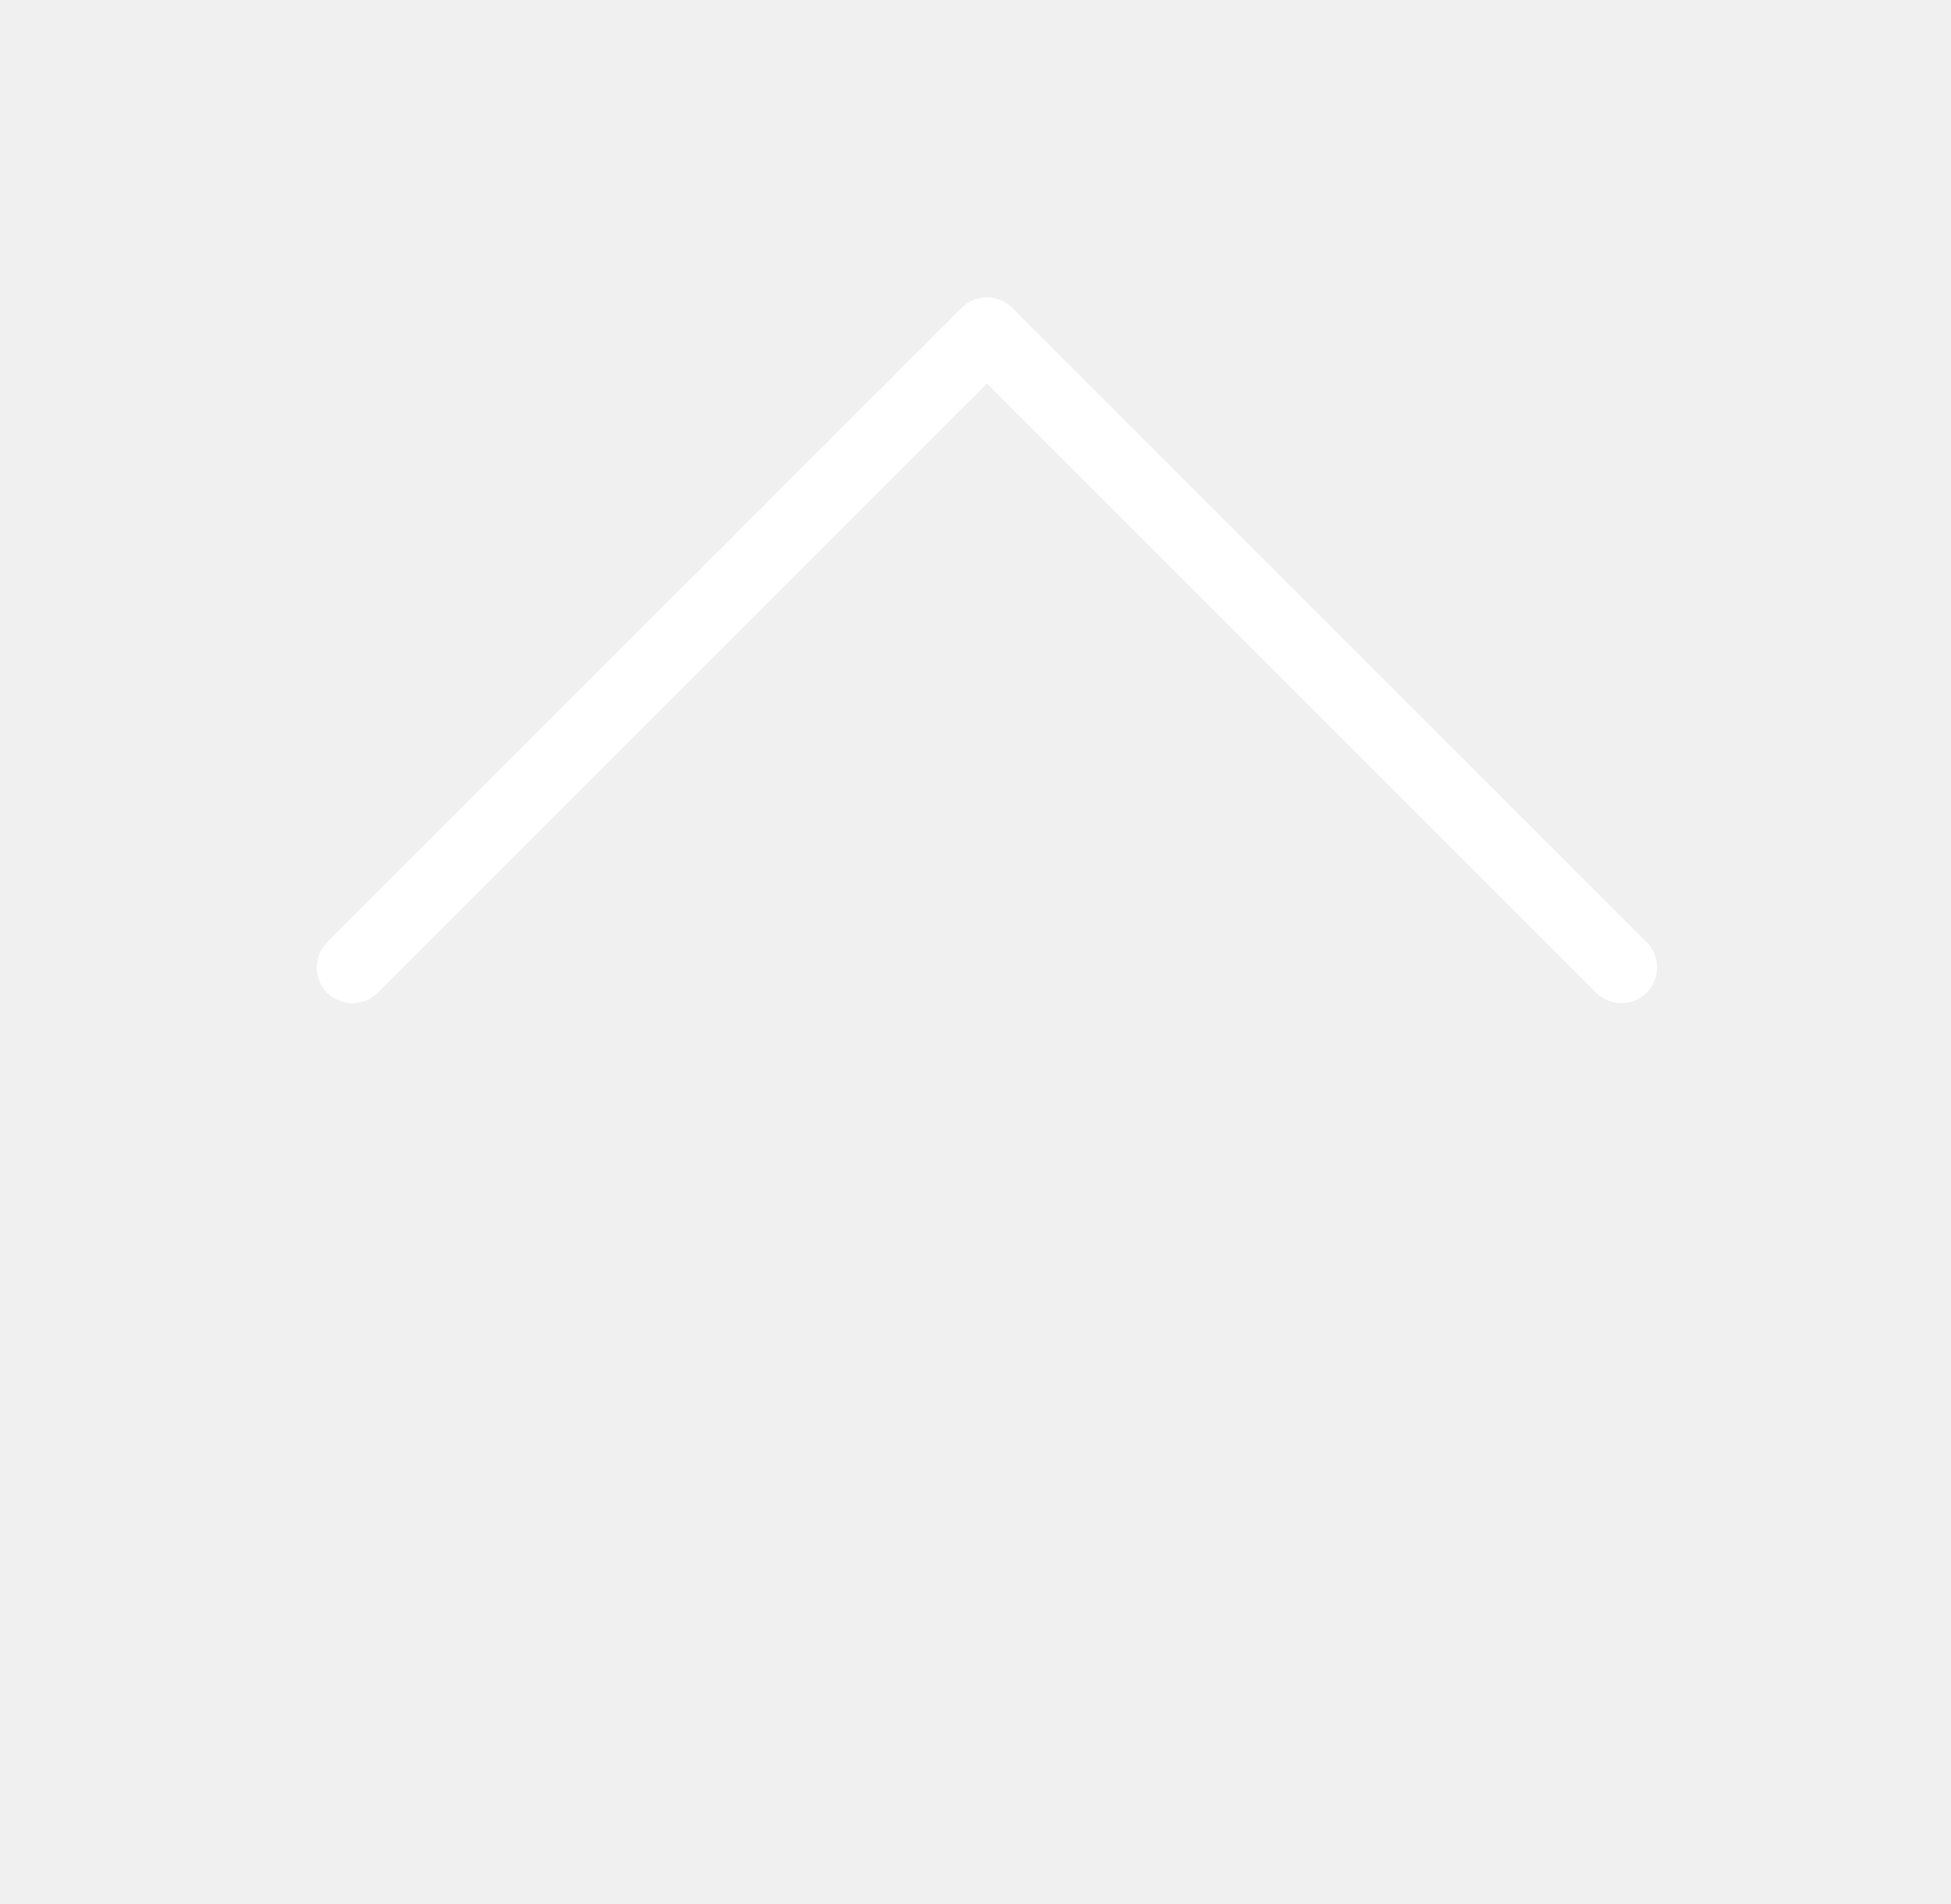
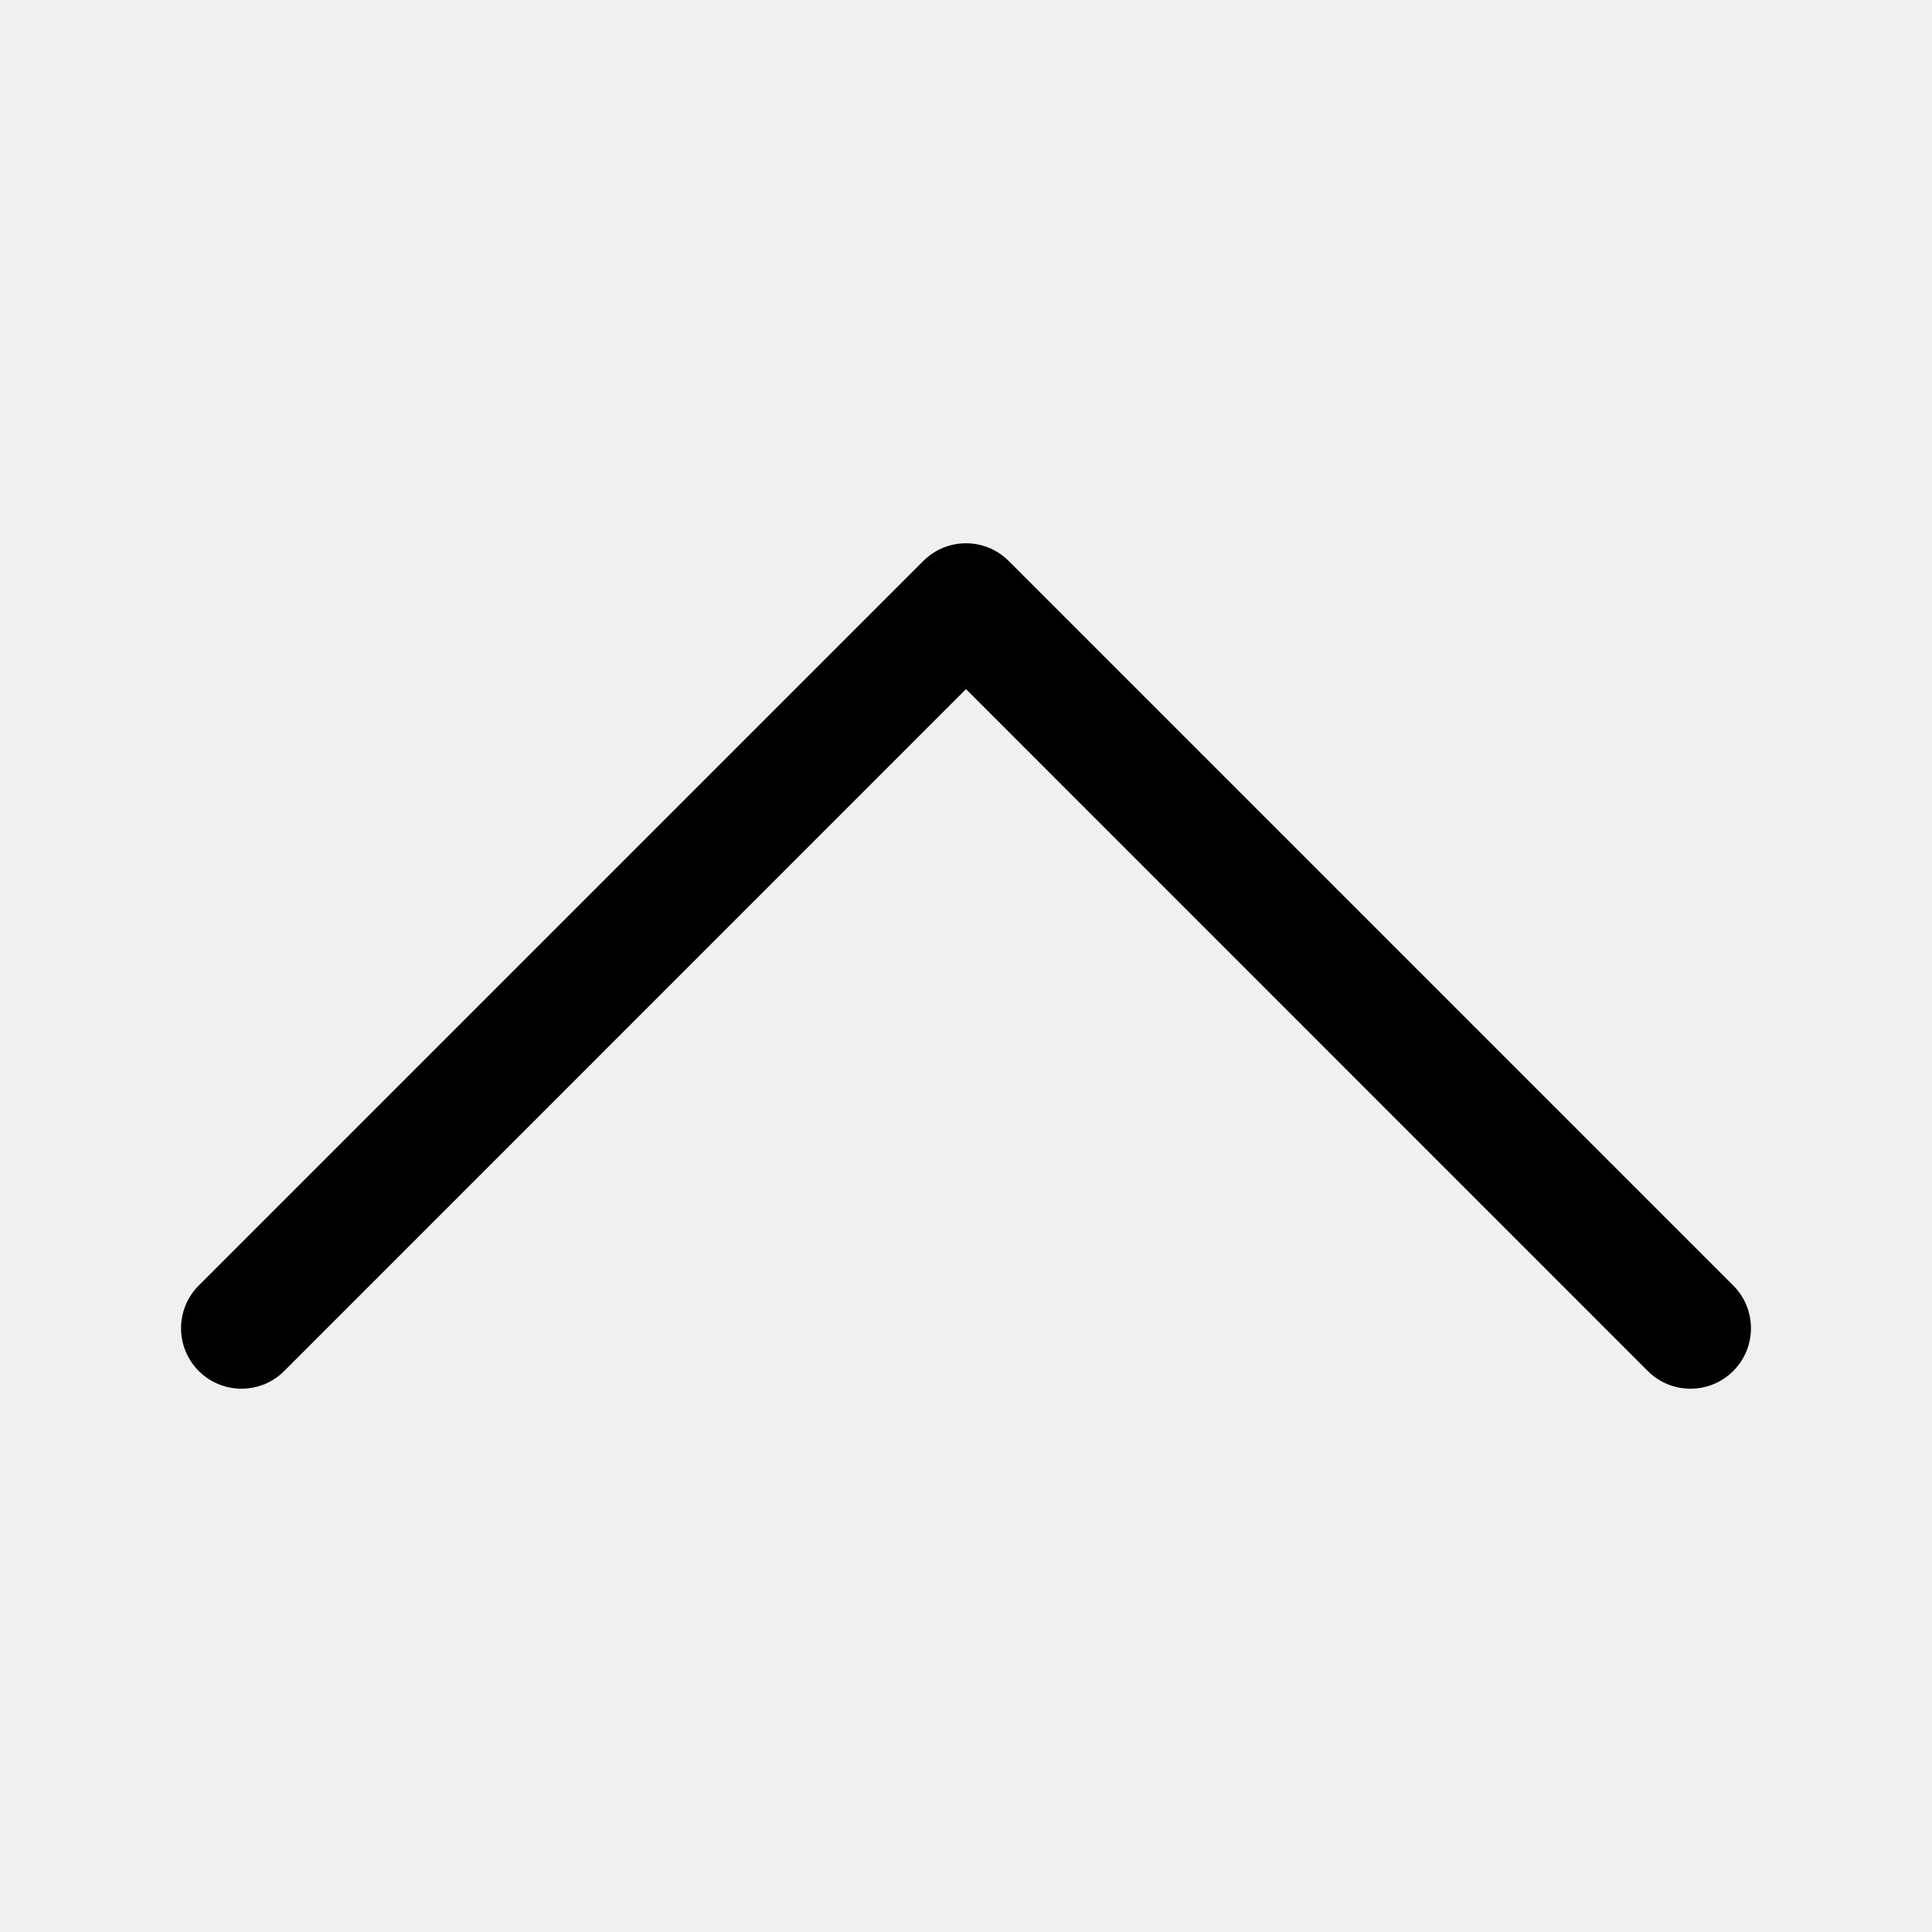
- <svg xmlns="http://www.w3.org/2000/svg" width="41" height="40" viewBox="0 0 41 40" fill="none">
-   <path d="M34.073 20.333L20.74 7L7.406 20.333" stroke="#fff" stroke-width="1.5" stroke-linecap="round" stroke-linejoin="round" />
+ <svg xmlns="http://www.w3.org/2000/svg" width="16" height="16" fill="currentColor" class="bi bi-chevron-up" viewBox="0 0 16 16">
+   <path fill-rule="evenodd" d="M7.646 4.646a.5.5 0 0 1 .708 0l6 6a.5.5 0 0 1-.708.708L8 5.707l-5.646 5.647a.5.5 0 0 1-.708-.708z" />
</svg>
